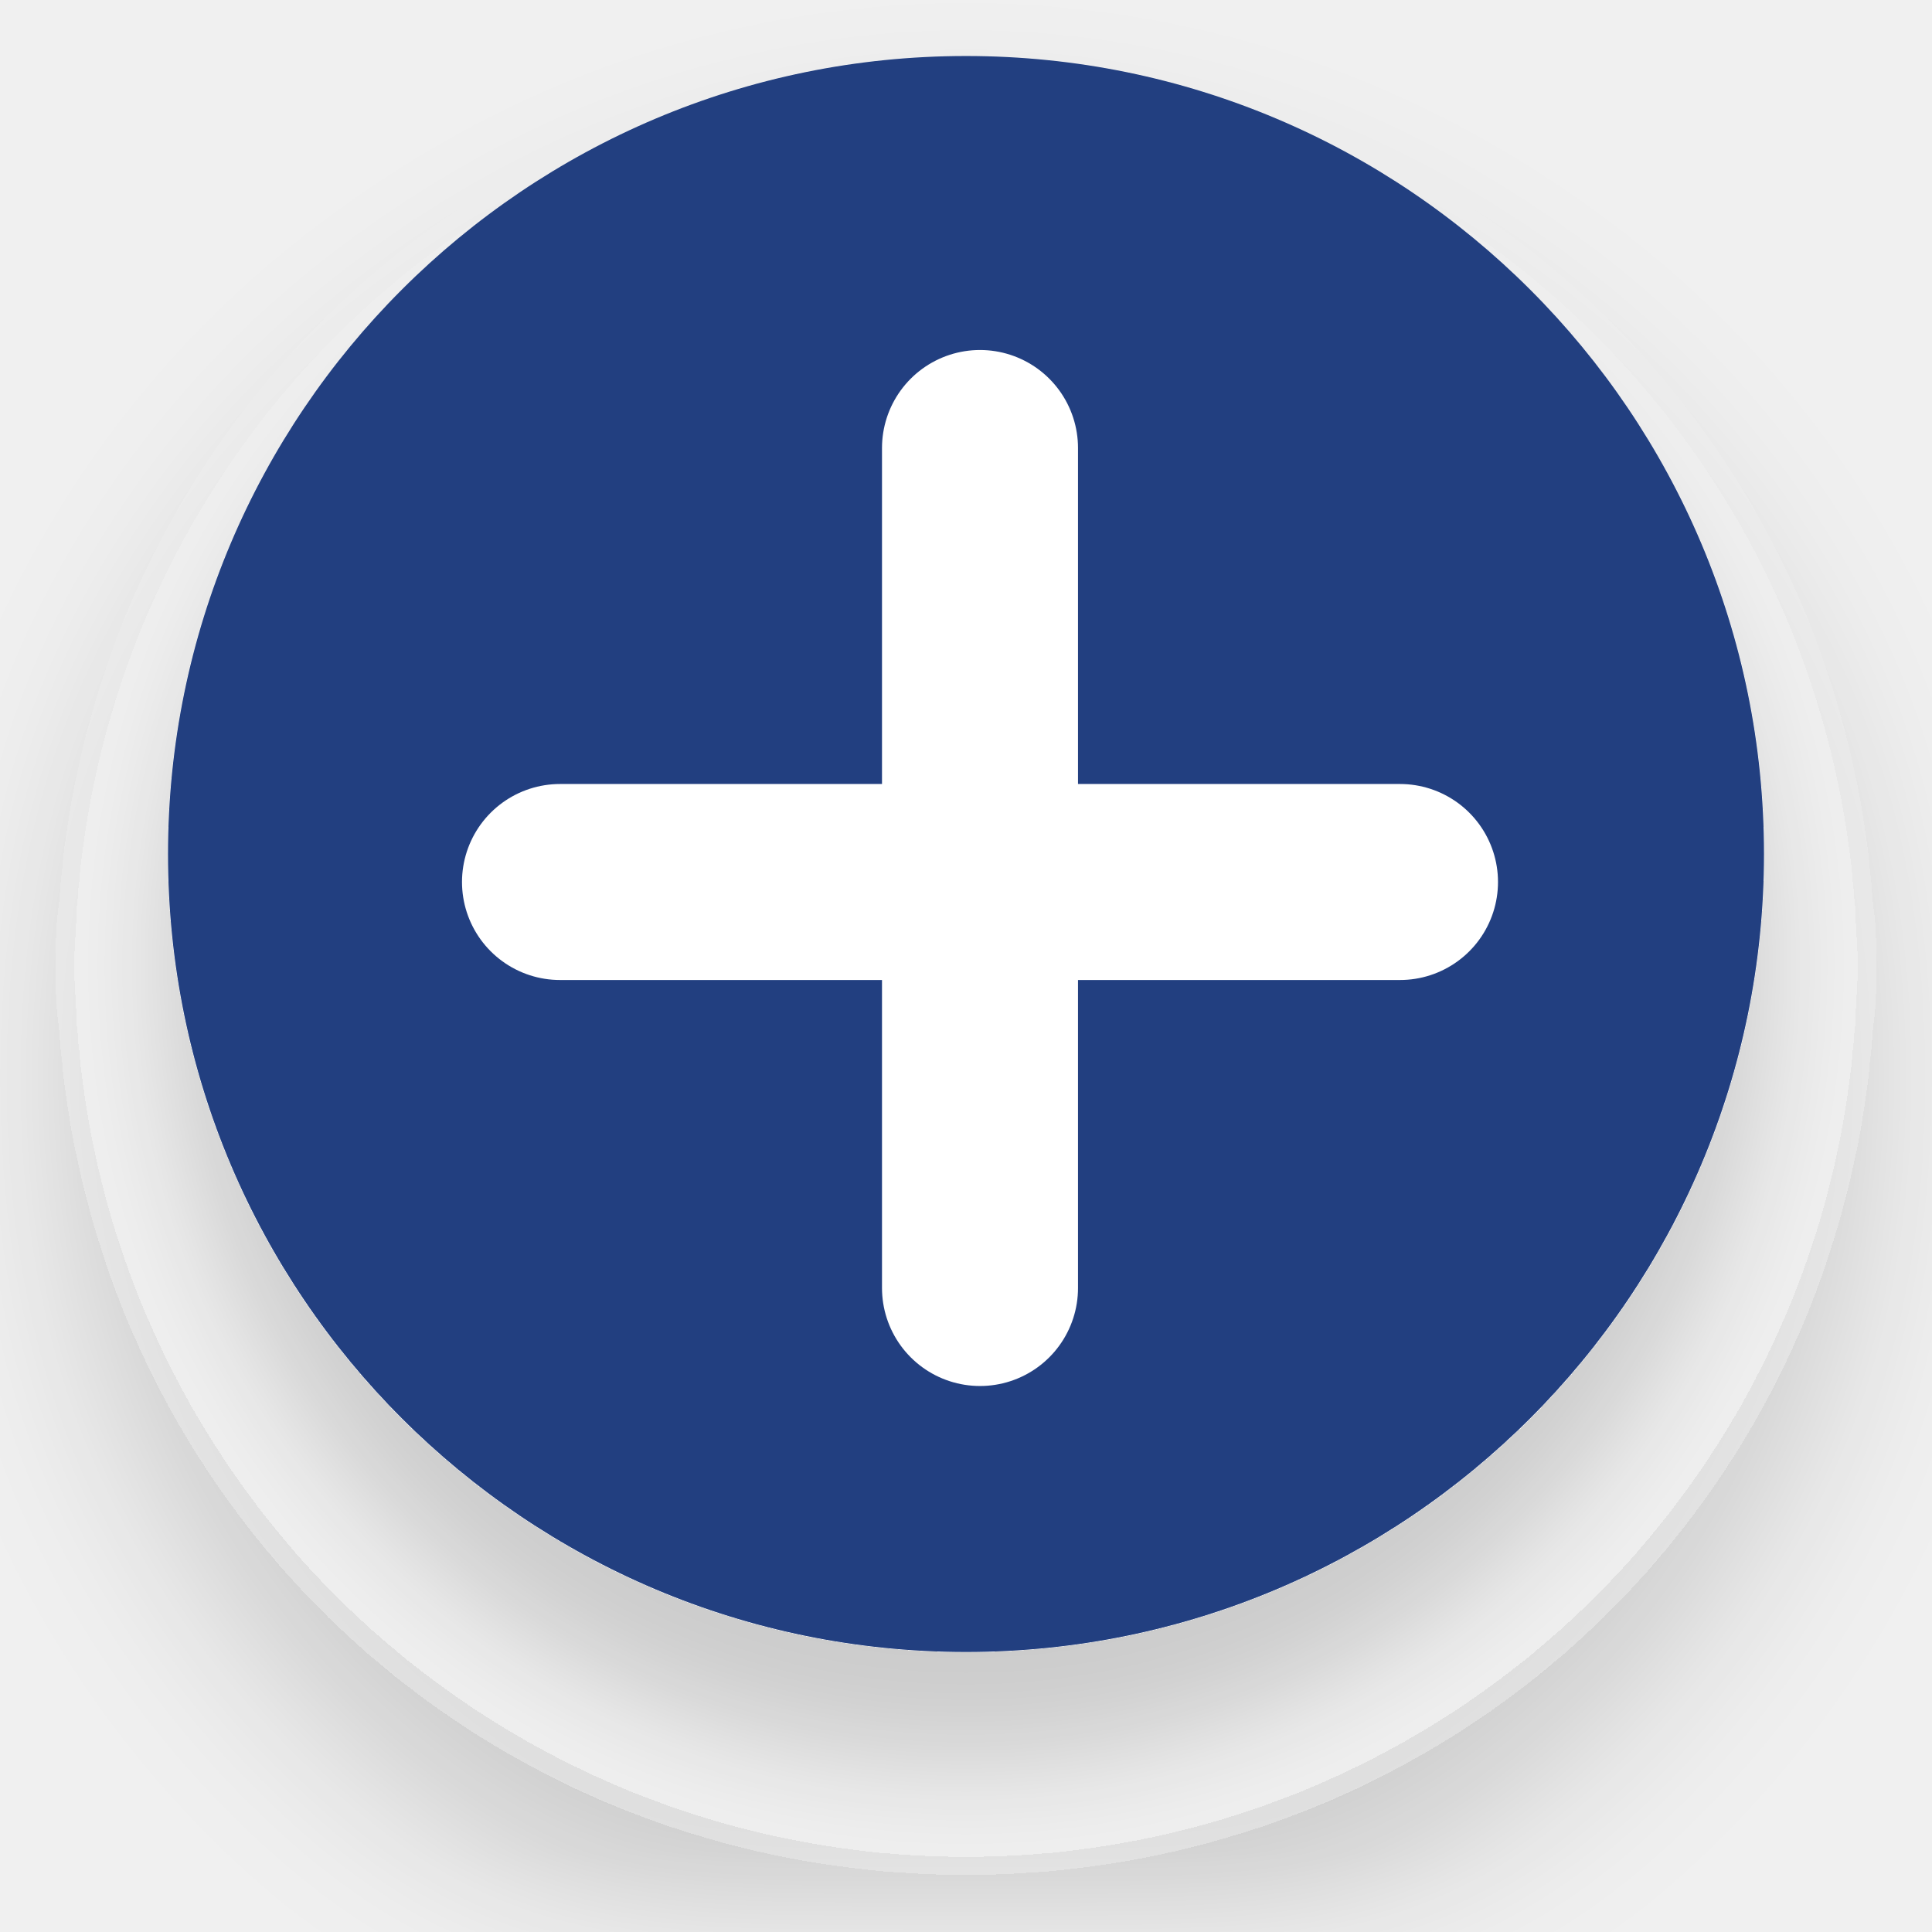
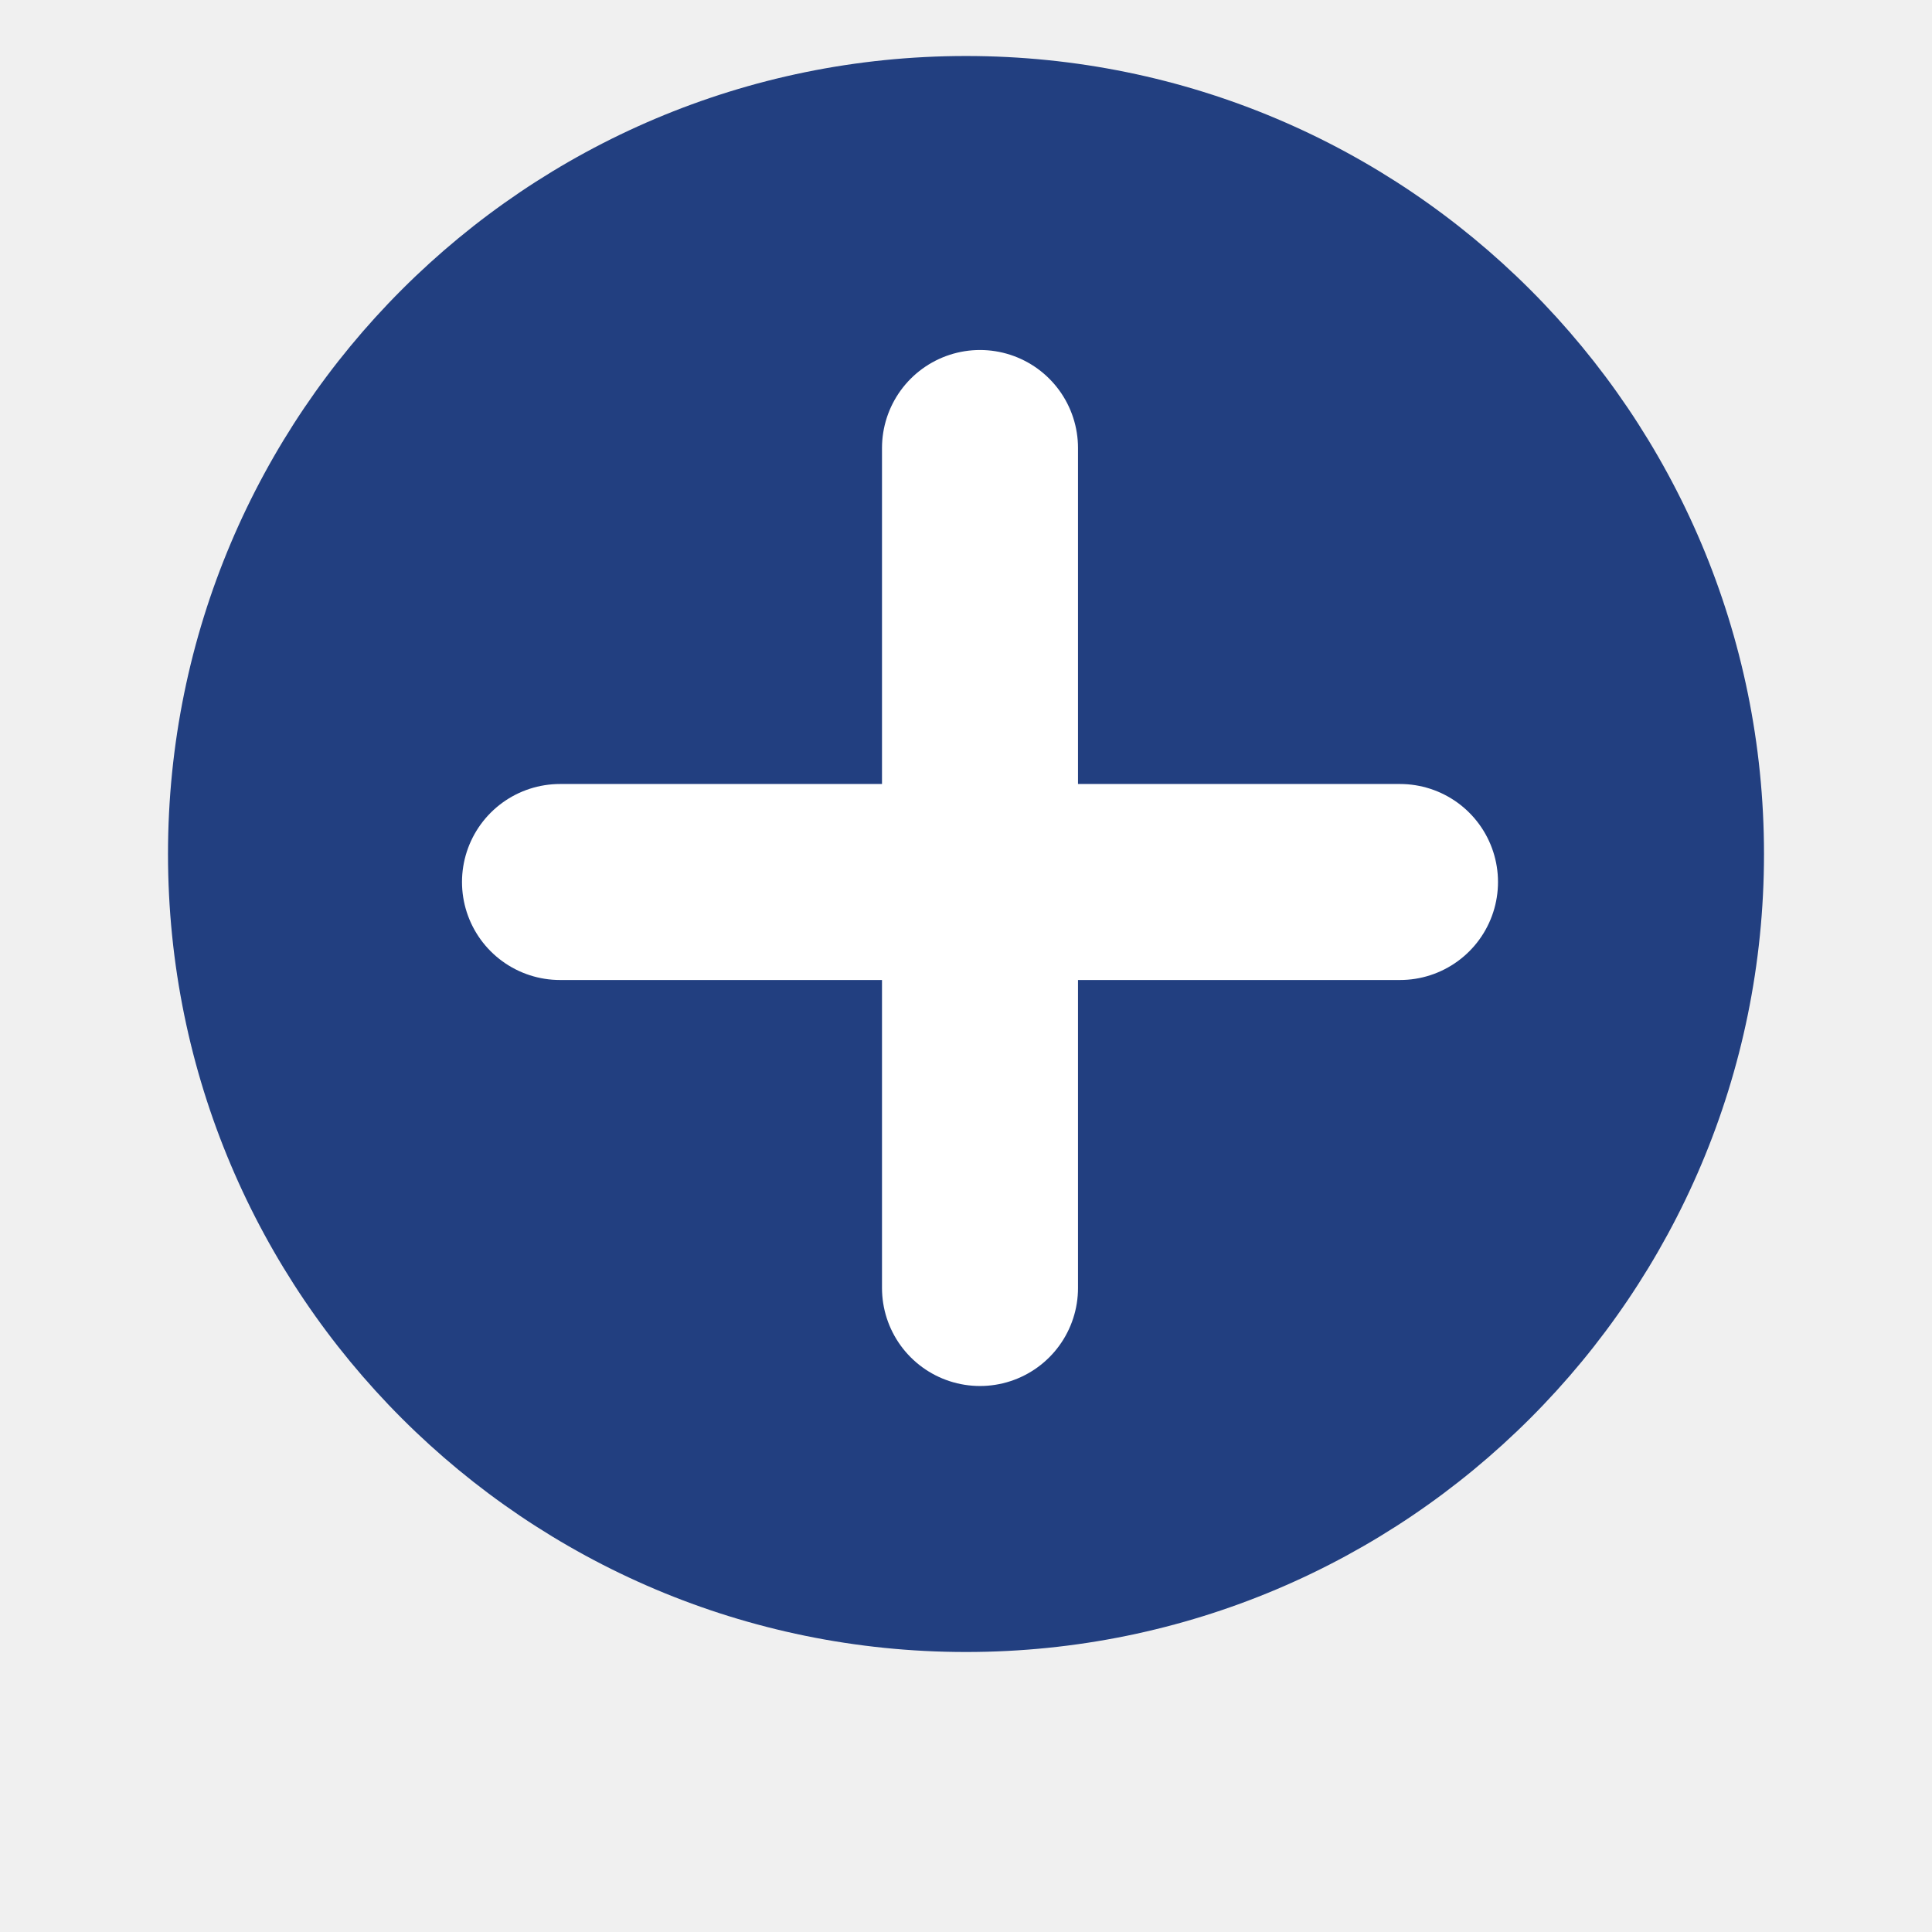
<svg xmlns="http://www.w3.org/2000/svg" width="69" height="69" viewBox="0 0 69 69" fill="none">
  <g filter="url(#filter0_d_237_2950)">
    <g filter="url(#filter1_d_237_2950)">
      <circle cx="34.5" cy="30.5" r="28.5" fill="#223F80" />
    </g>
    <path d="M20 31.5H50" stroke="white" stroke-width="7" stroke-linecap="round" stroke-linejoin="round" />
    <path d="M35 16V46" stroke="white" stroke-width="7" stroke-linecap="round" stroke-linejoin="round" />
  </g>
  <defs>
-     <filter id="filter0_d_237_2950" x="0" y="0" width="69" height="69" filterUnits="userSpaceOnUse" color-interpolation-filters="sRGB">
-       <feFlood flood-opacity="0" result="BackgroundImageFix" />
-       <feColorMatrix in="SourceAlpha" type="matrix" values="0 0 0 0 0 0 0 0 0 0 0 0 0 0 0 0 0 0 127 0" result="hardAlpha" />
-       <feOffset dy="4" />
-       <feGaussianBlur stdDeviation="3" />
-       <feComposite in2="hardAlpha" operator="out" />
-       <feColorMatrix type="matrix" values="0 0 0 0 0 0 0 0 0 0 0 0 0 0 0 0 0 0 0.15 0" />
-       <feBlend mode="normal" in2="BackgroundImageFix" result="effect1_dropShadow_237_2950" />
-       <feBlend mode="normal" in="SourceGraphic" in2="effect1_dropShadow_237_2950" result="shape" />
-     </filter>
-     <filter id="filter1_d_237_2950" x="2" y="2" width="65" height="65" filterUnits="userSpaceOnUse" color-interpolation-filters="sRGB">
-       <feFlood flood-opacity="0" result="BackgroundImageFix" />
-       <feColorMatrix in="SourceAlpha" type="matrix" values="0 0 0 0 0 0 0 0 0 0 0 0 0 0 0 0 0 0 127 0" result="hardAlpha" />
-       <feOffset dy="4" />
-       <feGaussianBlur stdDeviation="2" />
-       <feComposite in2="hardAlpha" operator="out" />
-       <feColorMatrix type="matrix" values="0 0 0 0 0 0 0 0 0 0 0 0 0 0 0 0 0 0 0.15 0" />
-       <feBlend mode="normal" in2="BackgroundImageFix" result="effect1_dropShadow_237_2950" />
-       <feBlend mode="normal" in="SourceGraphic" in2="effect1_dropShadow_237_2950" result="shape" />
-     </filter>
-   </defs>
+ </defs>
</svg>
